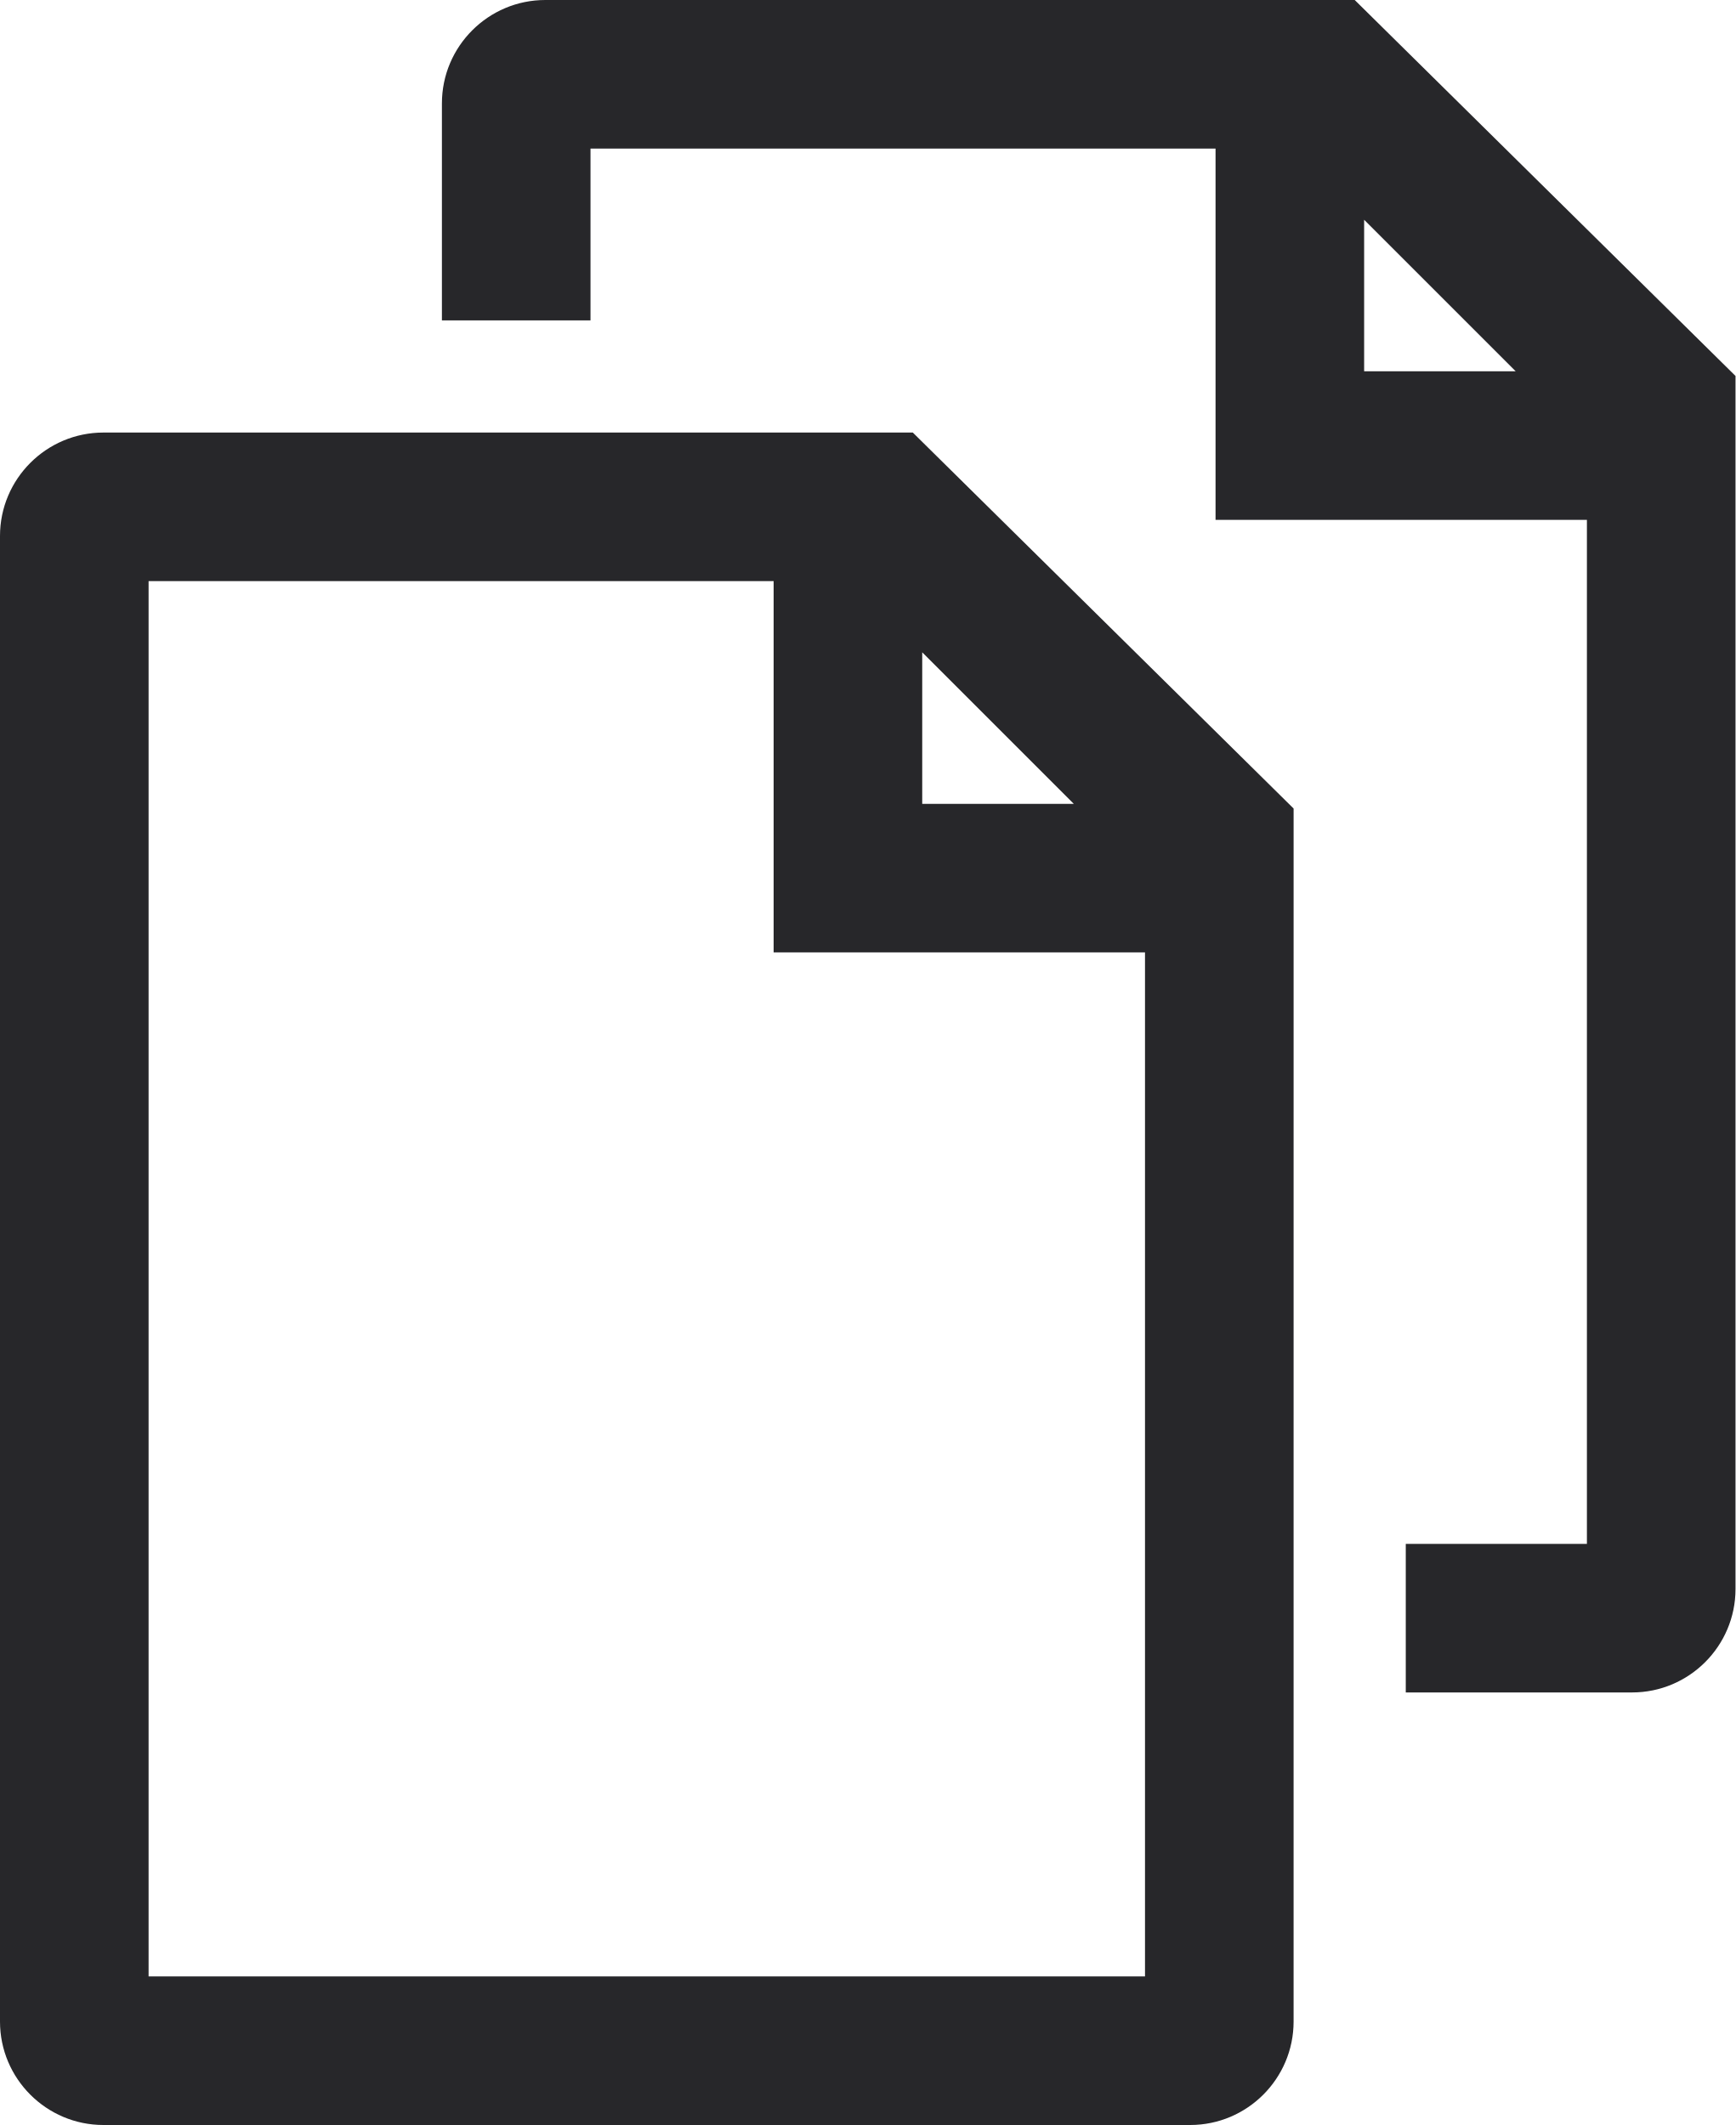
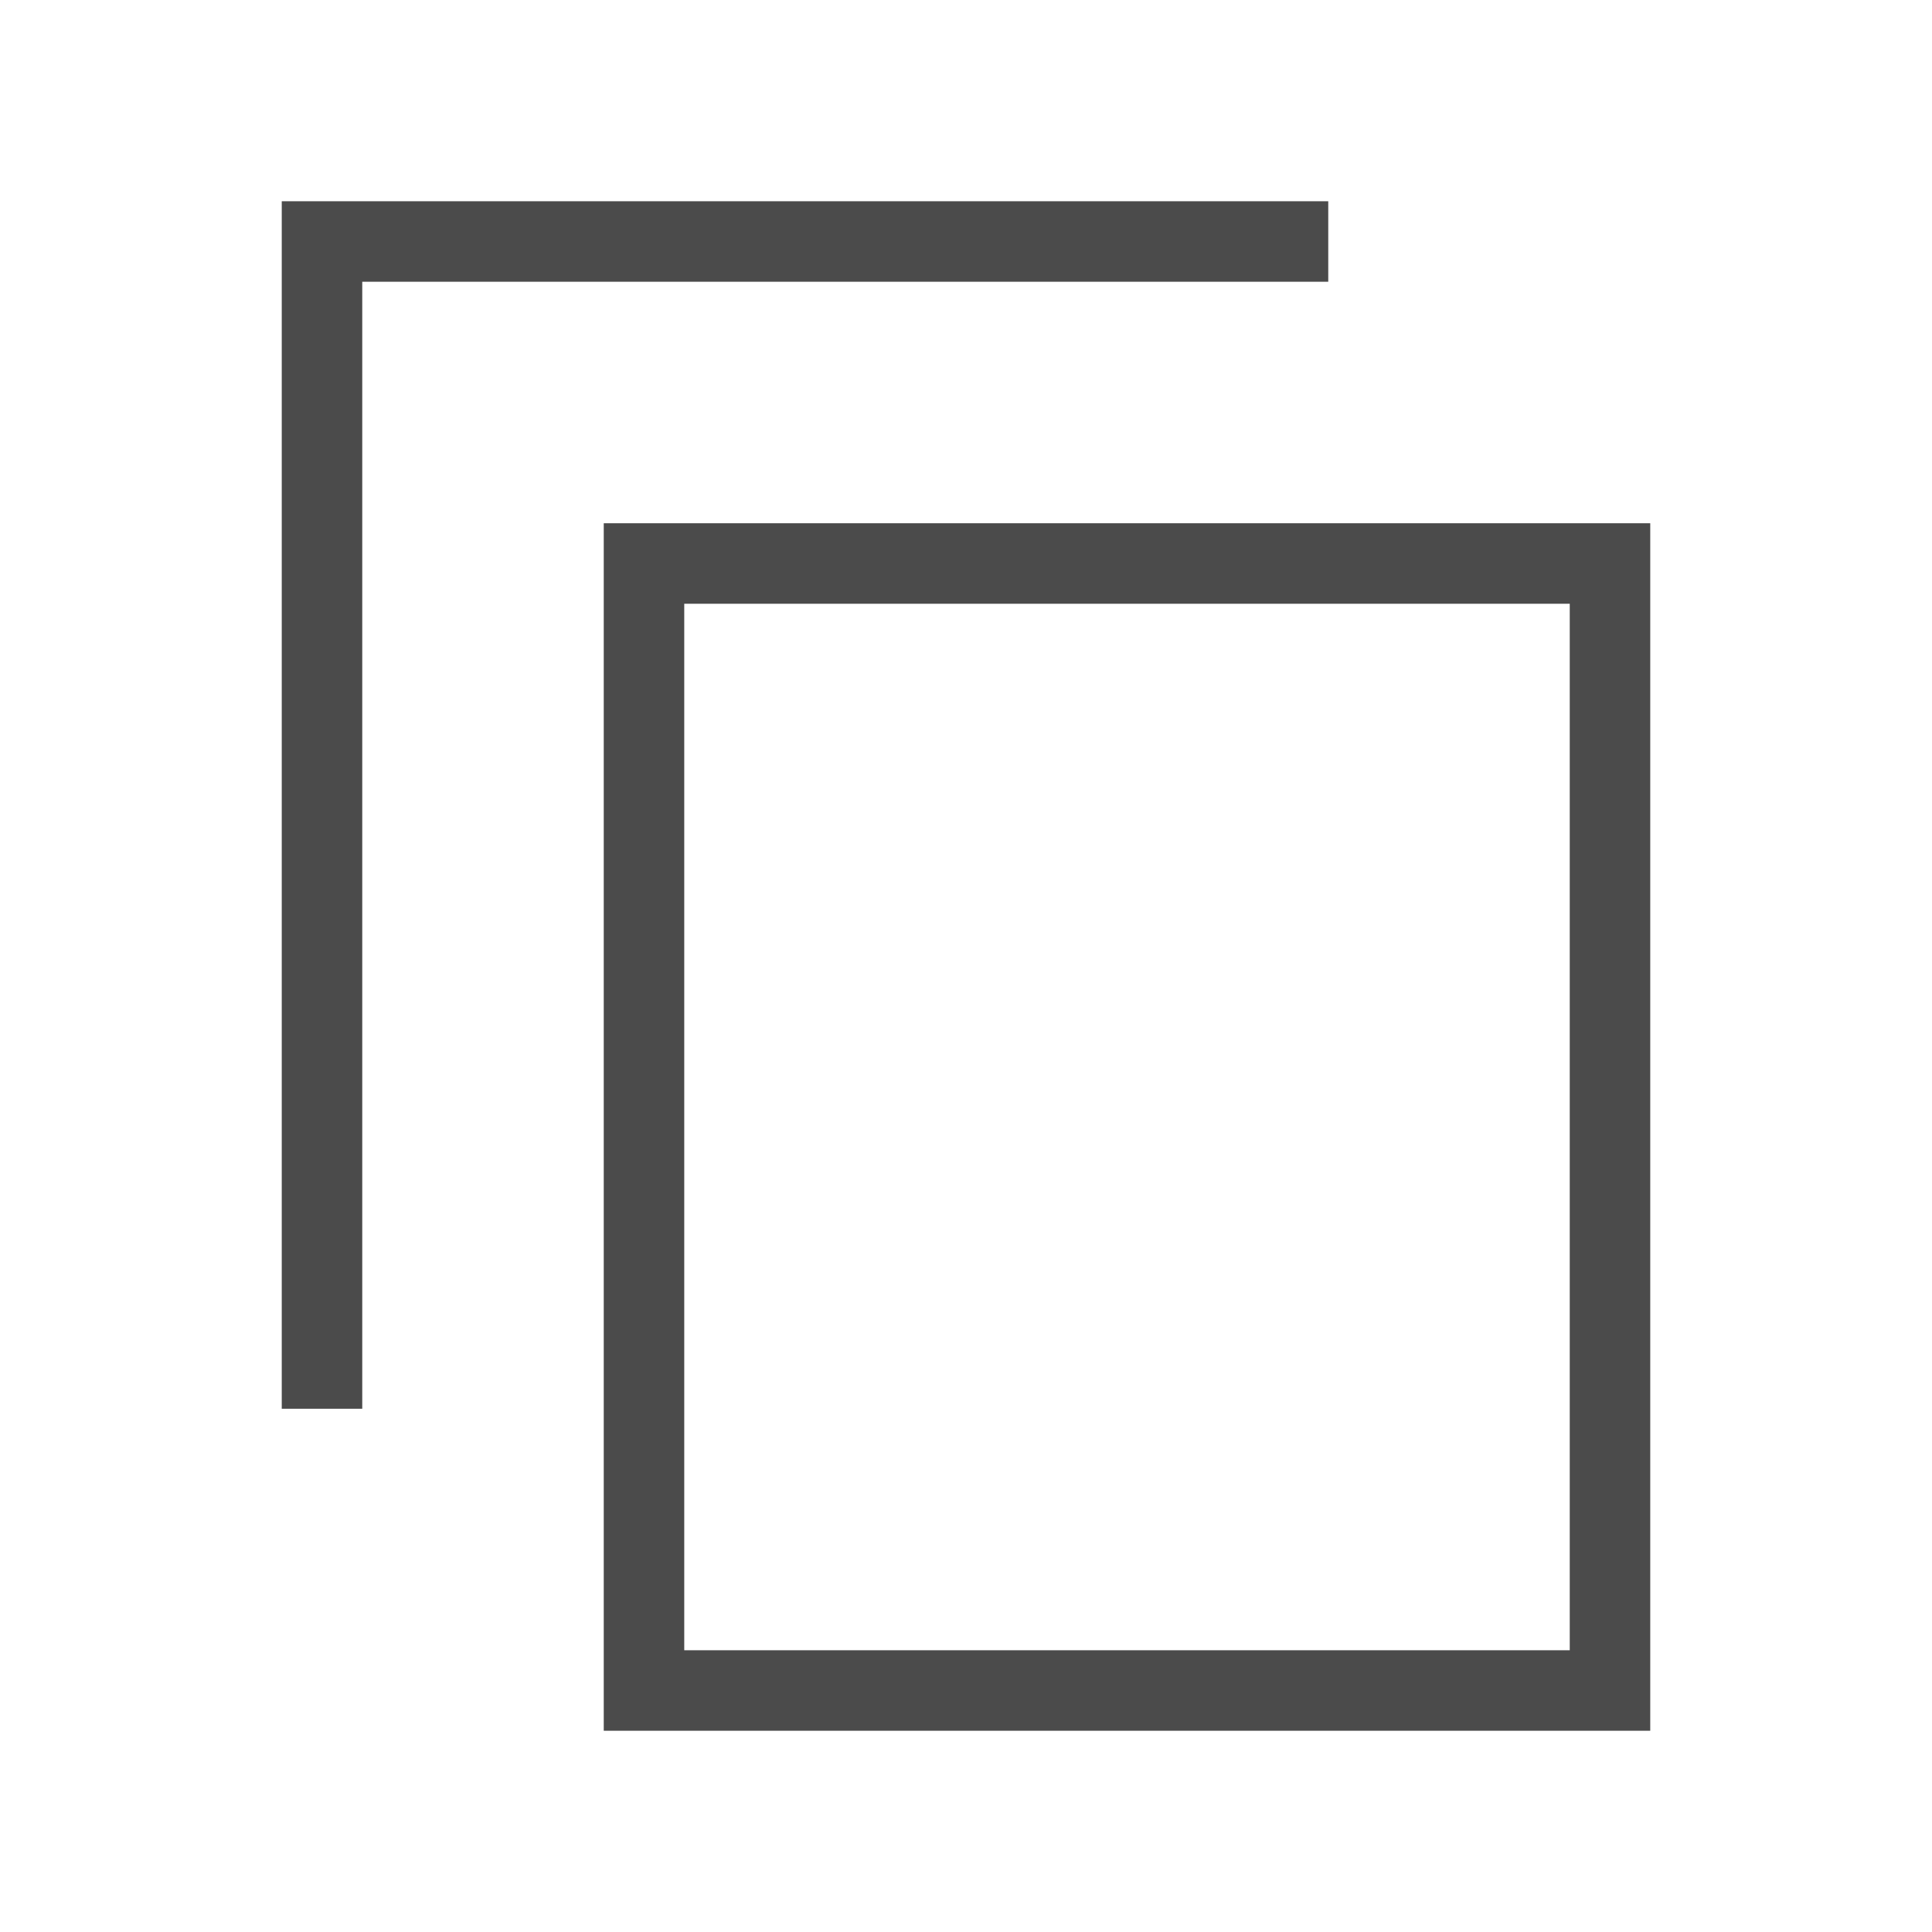
- <svg xmlns="http://www.w3.org/2000/svg" viewBox="0 0 620.595 759.999" height="759.999" width="620.595" xml:space="preserve" id="svg2" version="1.1">
-   <defs id="defs6">
-     <clipPath id="clipPath18" clipPathUnits="userSpaceOnUse">
-       <path id="path16" d="M 0,800 H 800 V 0 H 0 Z" />
-     </clipPath>
-   </defs>
-   <g transform="matrix(1.333333,0,0,-1.333333,-223.0359,913.3331)" id="g10" style="fill:#27272a;fill-opacity:1">
-     <g id="g12" style="fill:#27272a;fill-opacity:1">
-       <g clip-path="url(#clipPath18)" id="g14" style="fill:#27272a;fill-opacity:1">
-         <g transform="translate(533.123,585.4028)" id="g20" style="fill:#27272a;fill-opacity:1">
-           <path id="path22" style="fill:#27272a;fill-opacity:1;fill-rule:nonzero;stroke:none" d="M 0,0 V 40.648 L 40.648,0 Z m -2.526,99.597 h -217.066 c -15.295,0 -27.738,-12.443 -27.738,-27.739 V 13.656 h 39.85 v 46.091 h 167.629 v -99.598 h 99.597 v -274.675 h -48.58 v -39.85 h 60.691 c 15.295,0 27.74,12.443 27.74,27.738 L 99.6,-1.251 Z" />
-         </g>
-         <g transform="translate(455.2559,469.3774)" id="g24" style="fill:#27272a;fill-opacity:1">
-           <path id="path26" style="fill:#27272a;fill-opacity:1;fill-rule:nonzero;stroke:none" d="M 0,0 -40.648,40.648 V 0 Z M 19.098,-314.527 V -39.85 h -99.597 v 99.597 h -167.63 v -374.274 z m -279.338,-39.85 c -15.295,0 -27.739,12.444 -27.739,27.739 V 71.858 c 0,15.296 12.444,27.74 27.739,27.74 H -43.176 L 58.951,-1.251 58.948,-326.638 c 0,-15.295 -12.444,-27.739 -27.739,-27.739 z" />
-         </g>
-       </g>
-     </g>
-   </g>
+ <svg xmlns="http://www.w3.org/2000/svg" role="img" width="48px" height="48px" viewBox="0 0 24 24" aria-labelledby="copyIconTitle" stroke="#4B4B4B" stroke-width="1" stroke-linecap="square" stroke-linejoin="miter" fill="none" color="#4B4B4B">
+   <rect width="12" height="14" x="8" y="7" />
+   <polyline points="16 3 4 3 4 17" />
</svg>
